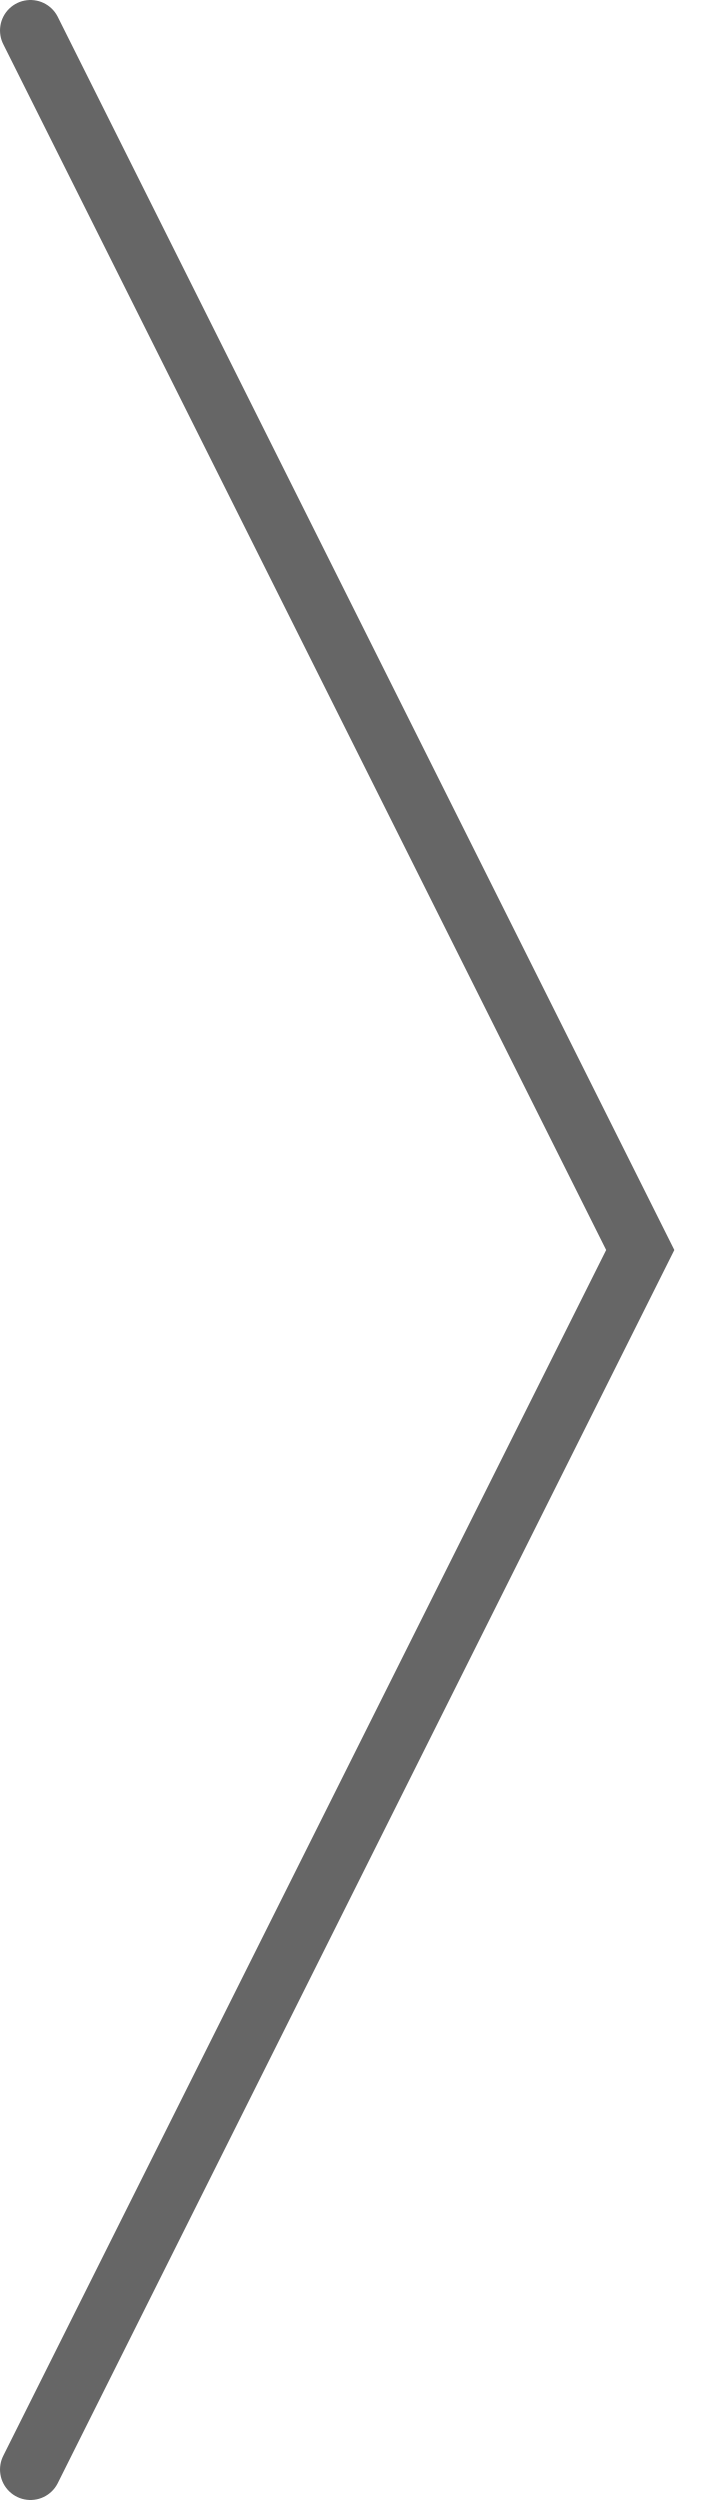
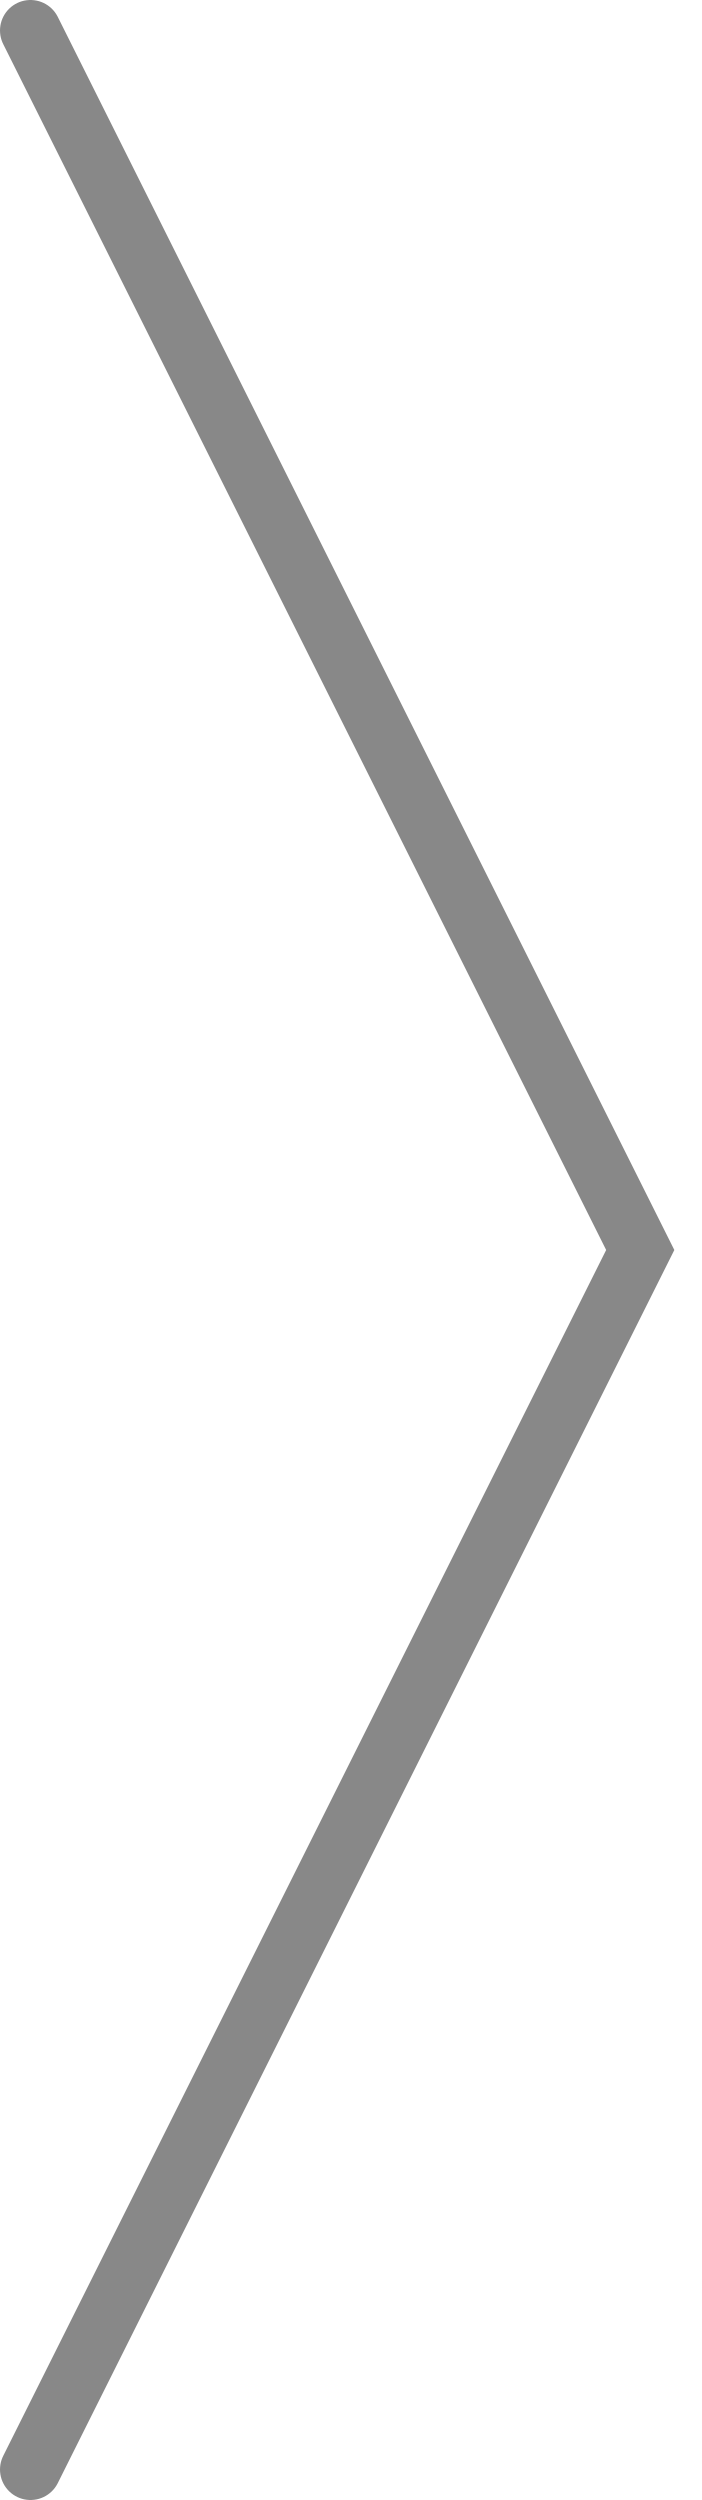
<svg xmlns="http://www.w3.org/2000/svg" width="23" height="82" viewBox="0 0 23 82" fill="none">
-   <path id="Vector 10" d="M1 81L21 41L1 1" stroke="#666666" stroke-width="2" stroke-linecap="round" />
+   <path id="Vector 10" d="M1 81L21 41L1 1" stroke="#888" stroke-width="2" stroke-linecap="round" />
</svg>
